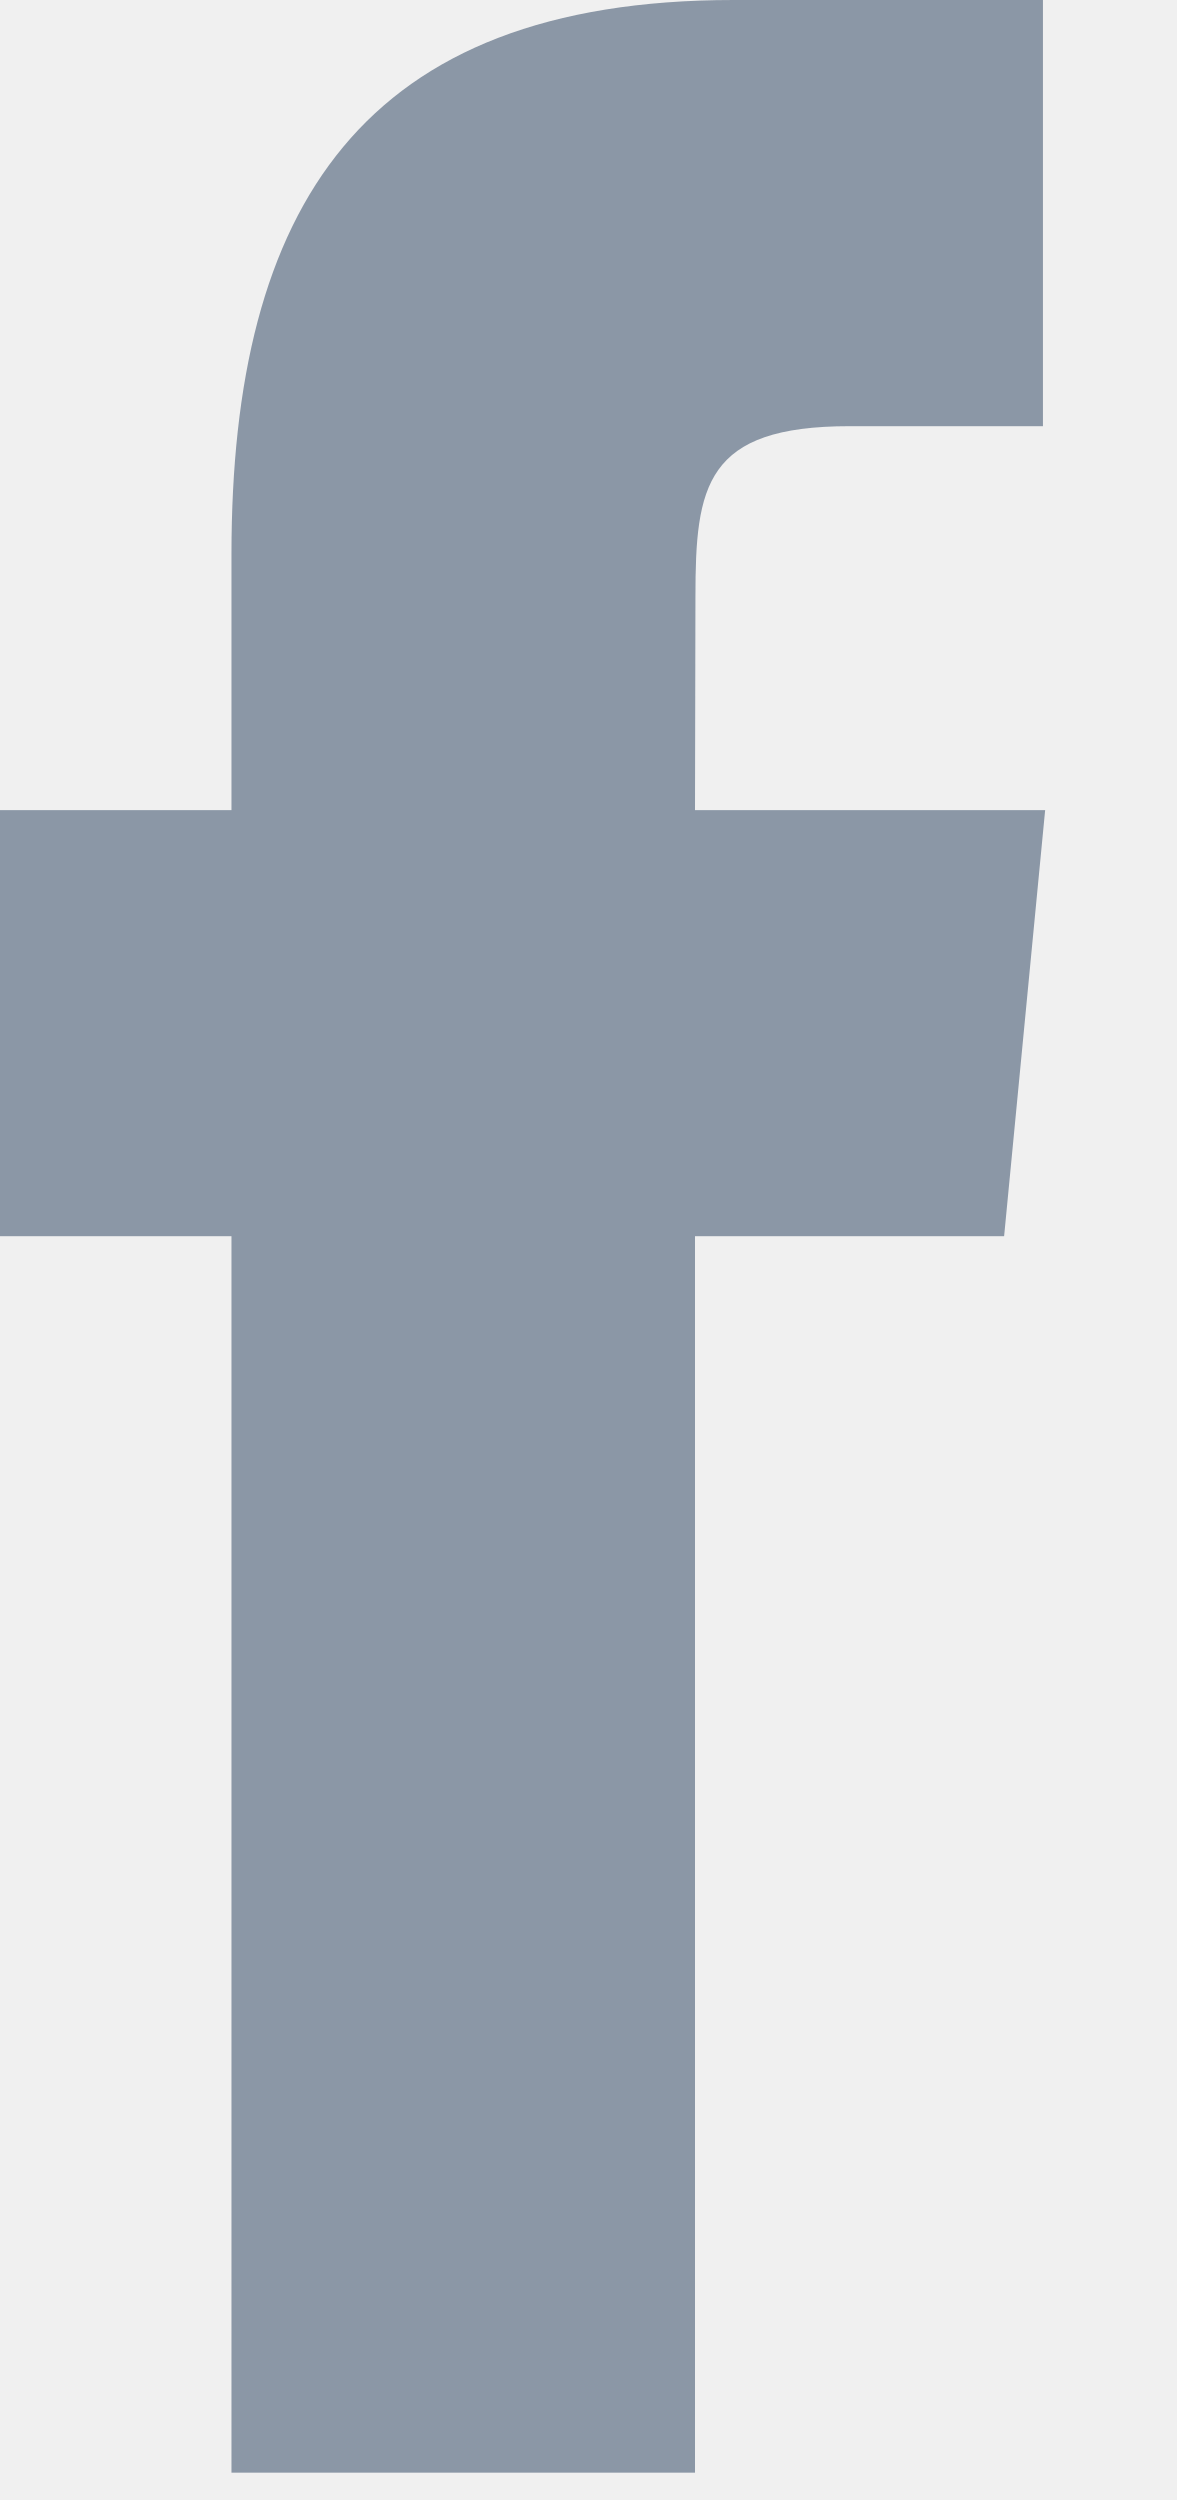
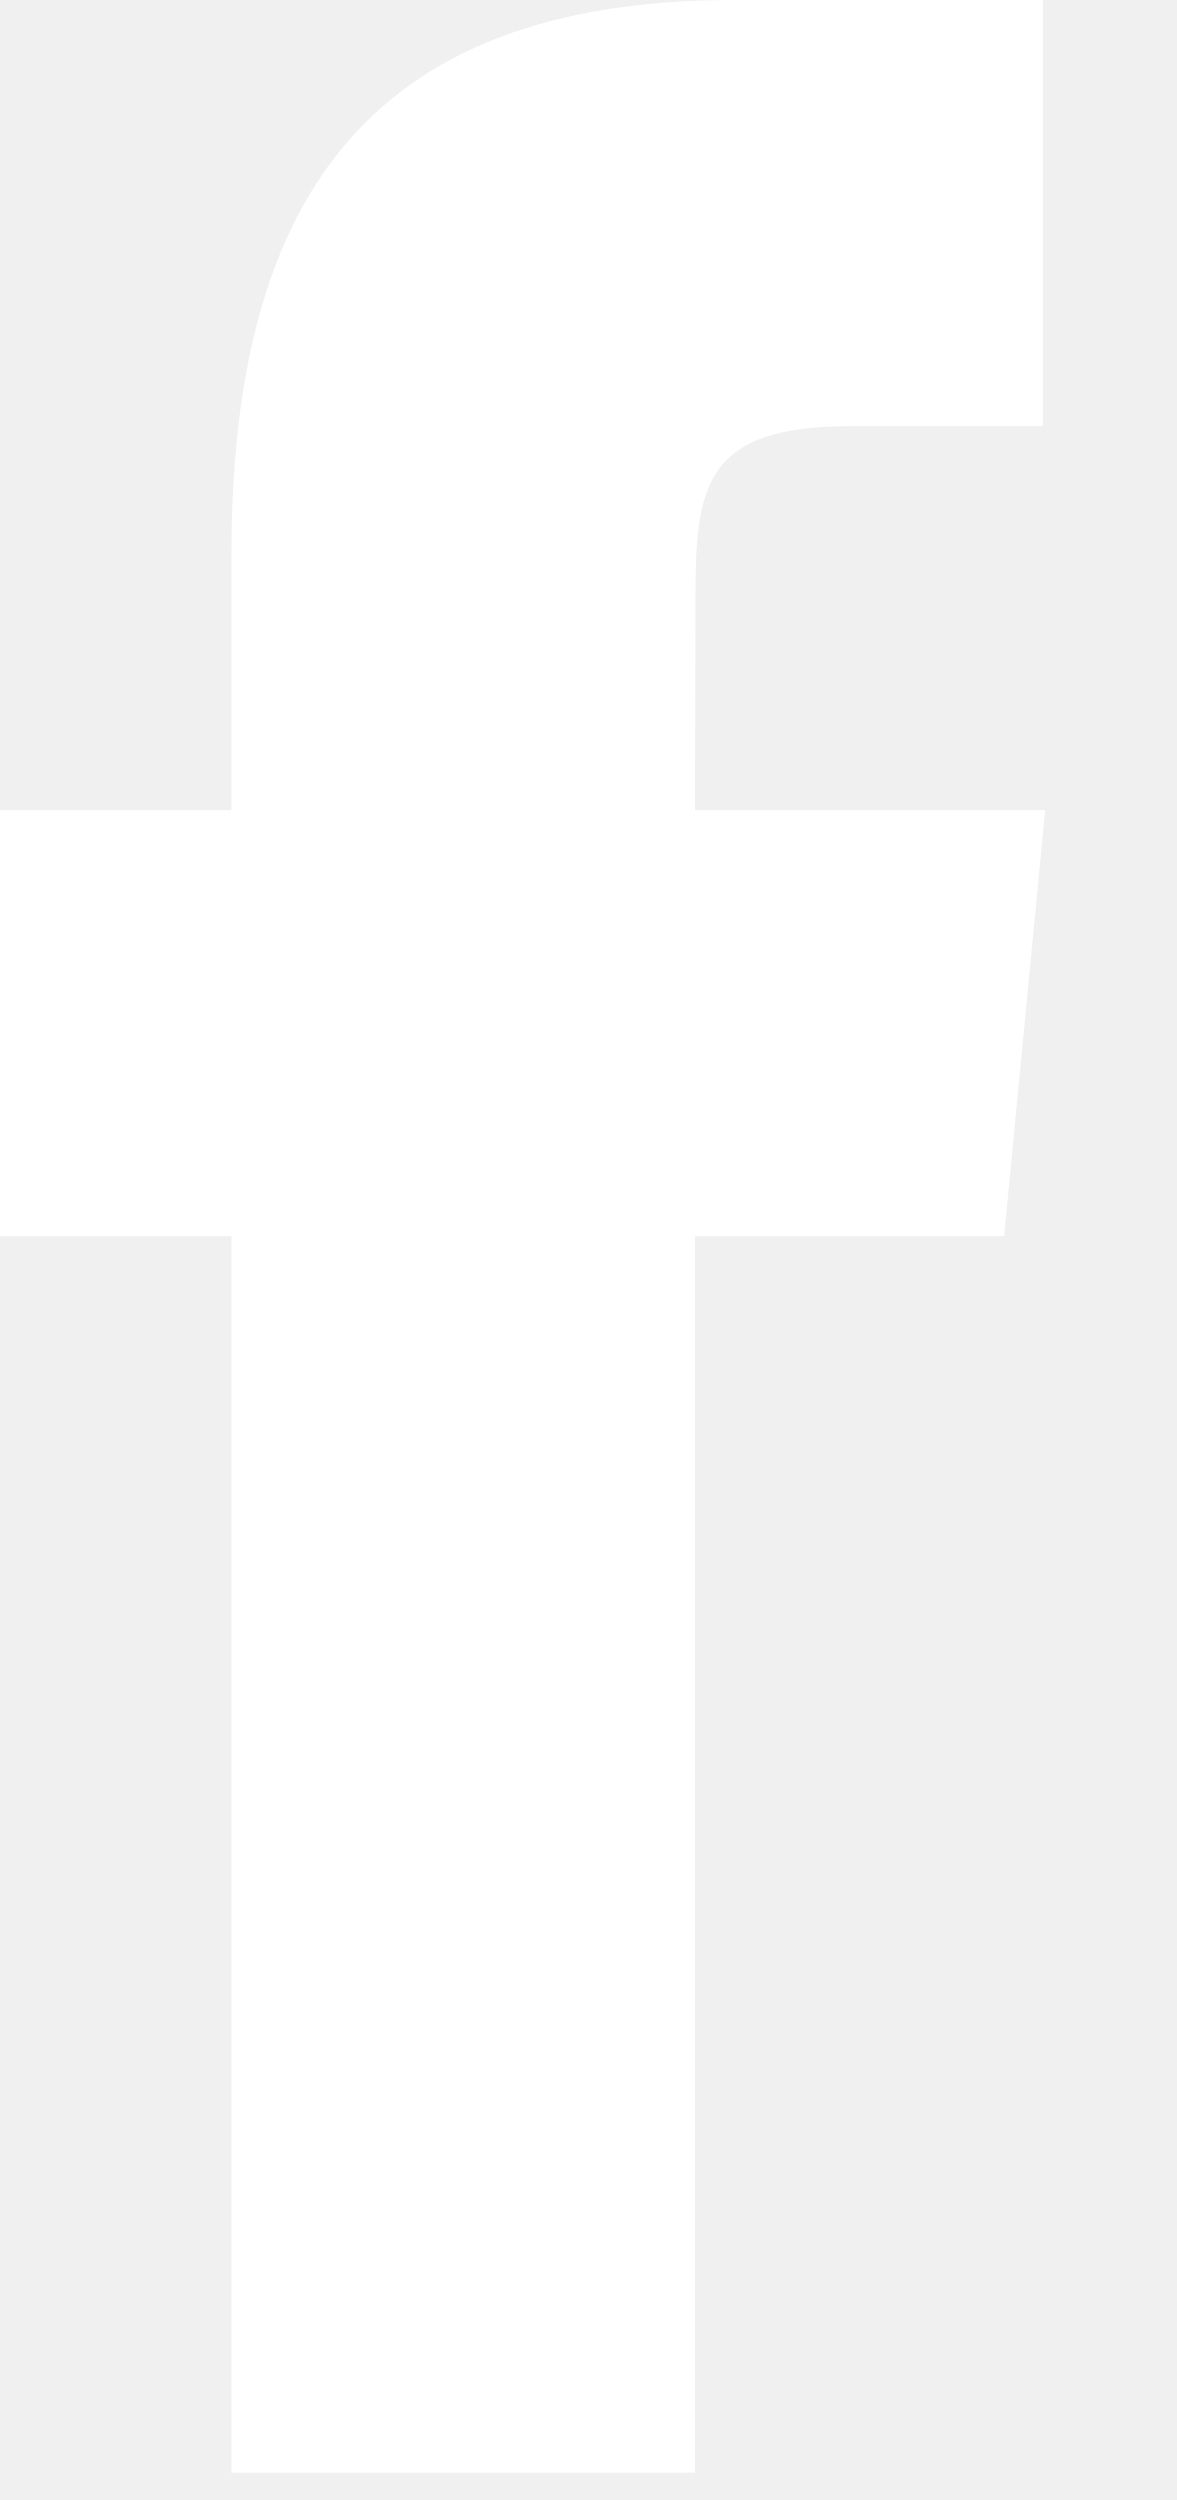
<svg xmlns="http://www.w3.org/2000/svg" width="8px" height="17px" viewBox="0 0 8 17" version="1.1">
  <defs />
  <g id="Page-1" stroke="none" stroke-width="1" fill="none" fill-rule="evenodd">
-     <path d="M4.726,16.814 L4.726,8.406 L6.828,8.406 L7.107,5.509 L4.726,5.509 L4.729,4.058 C4.729,3.303 4.795,2.898 5.778,2.898 L7.092,2.898 L7.092,0 L4.989,0 C2.463,0 1.574,1.406 1.574,3.769 L1.574,5.509 L0,5.509 L0,8.406 L1.574,8.406 L1.574,16.814 L4.726,16.814 Z" id="Path" fill="#8B97A6" />
+     <path d="M4.726,16.814 L4.726,8.406 L6.828,8.406 L7.107,5.509 L4.726,5.509 L4.729,4.058 C4.729,3.303 4.795,2.898 5.778,2.898 L7.092,2.898 L7.092,0 L4.989,0 C2.463,0 1.574,1.406 1.574,3.769 L1.574,5.509 L0,5.509 L0,8.406 L1.574,8.406 L1.574,16.814 L4.726,16.814 Z" id="Path" fill="#FFFFFF" />
  </g>
</svg>
